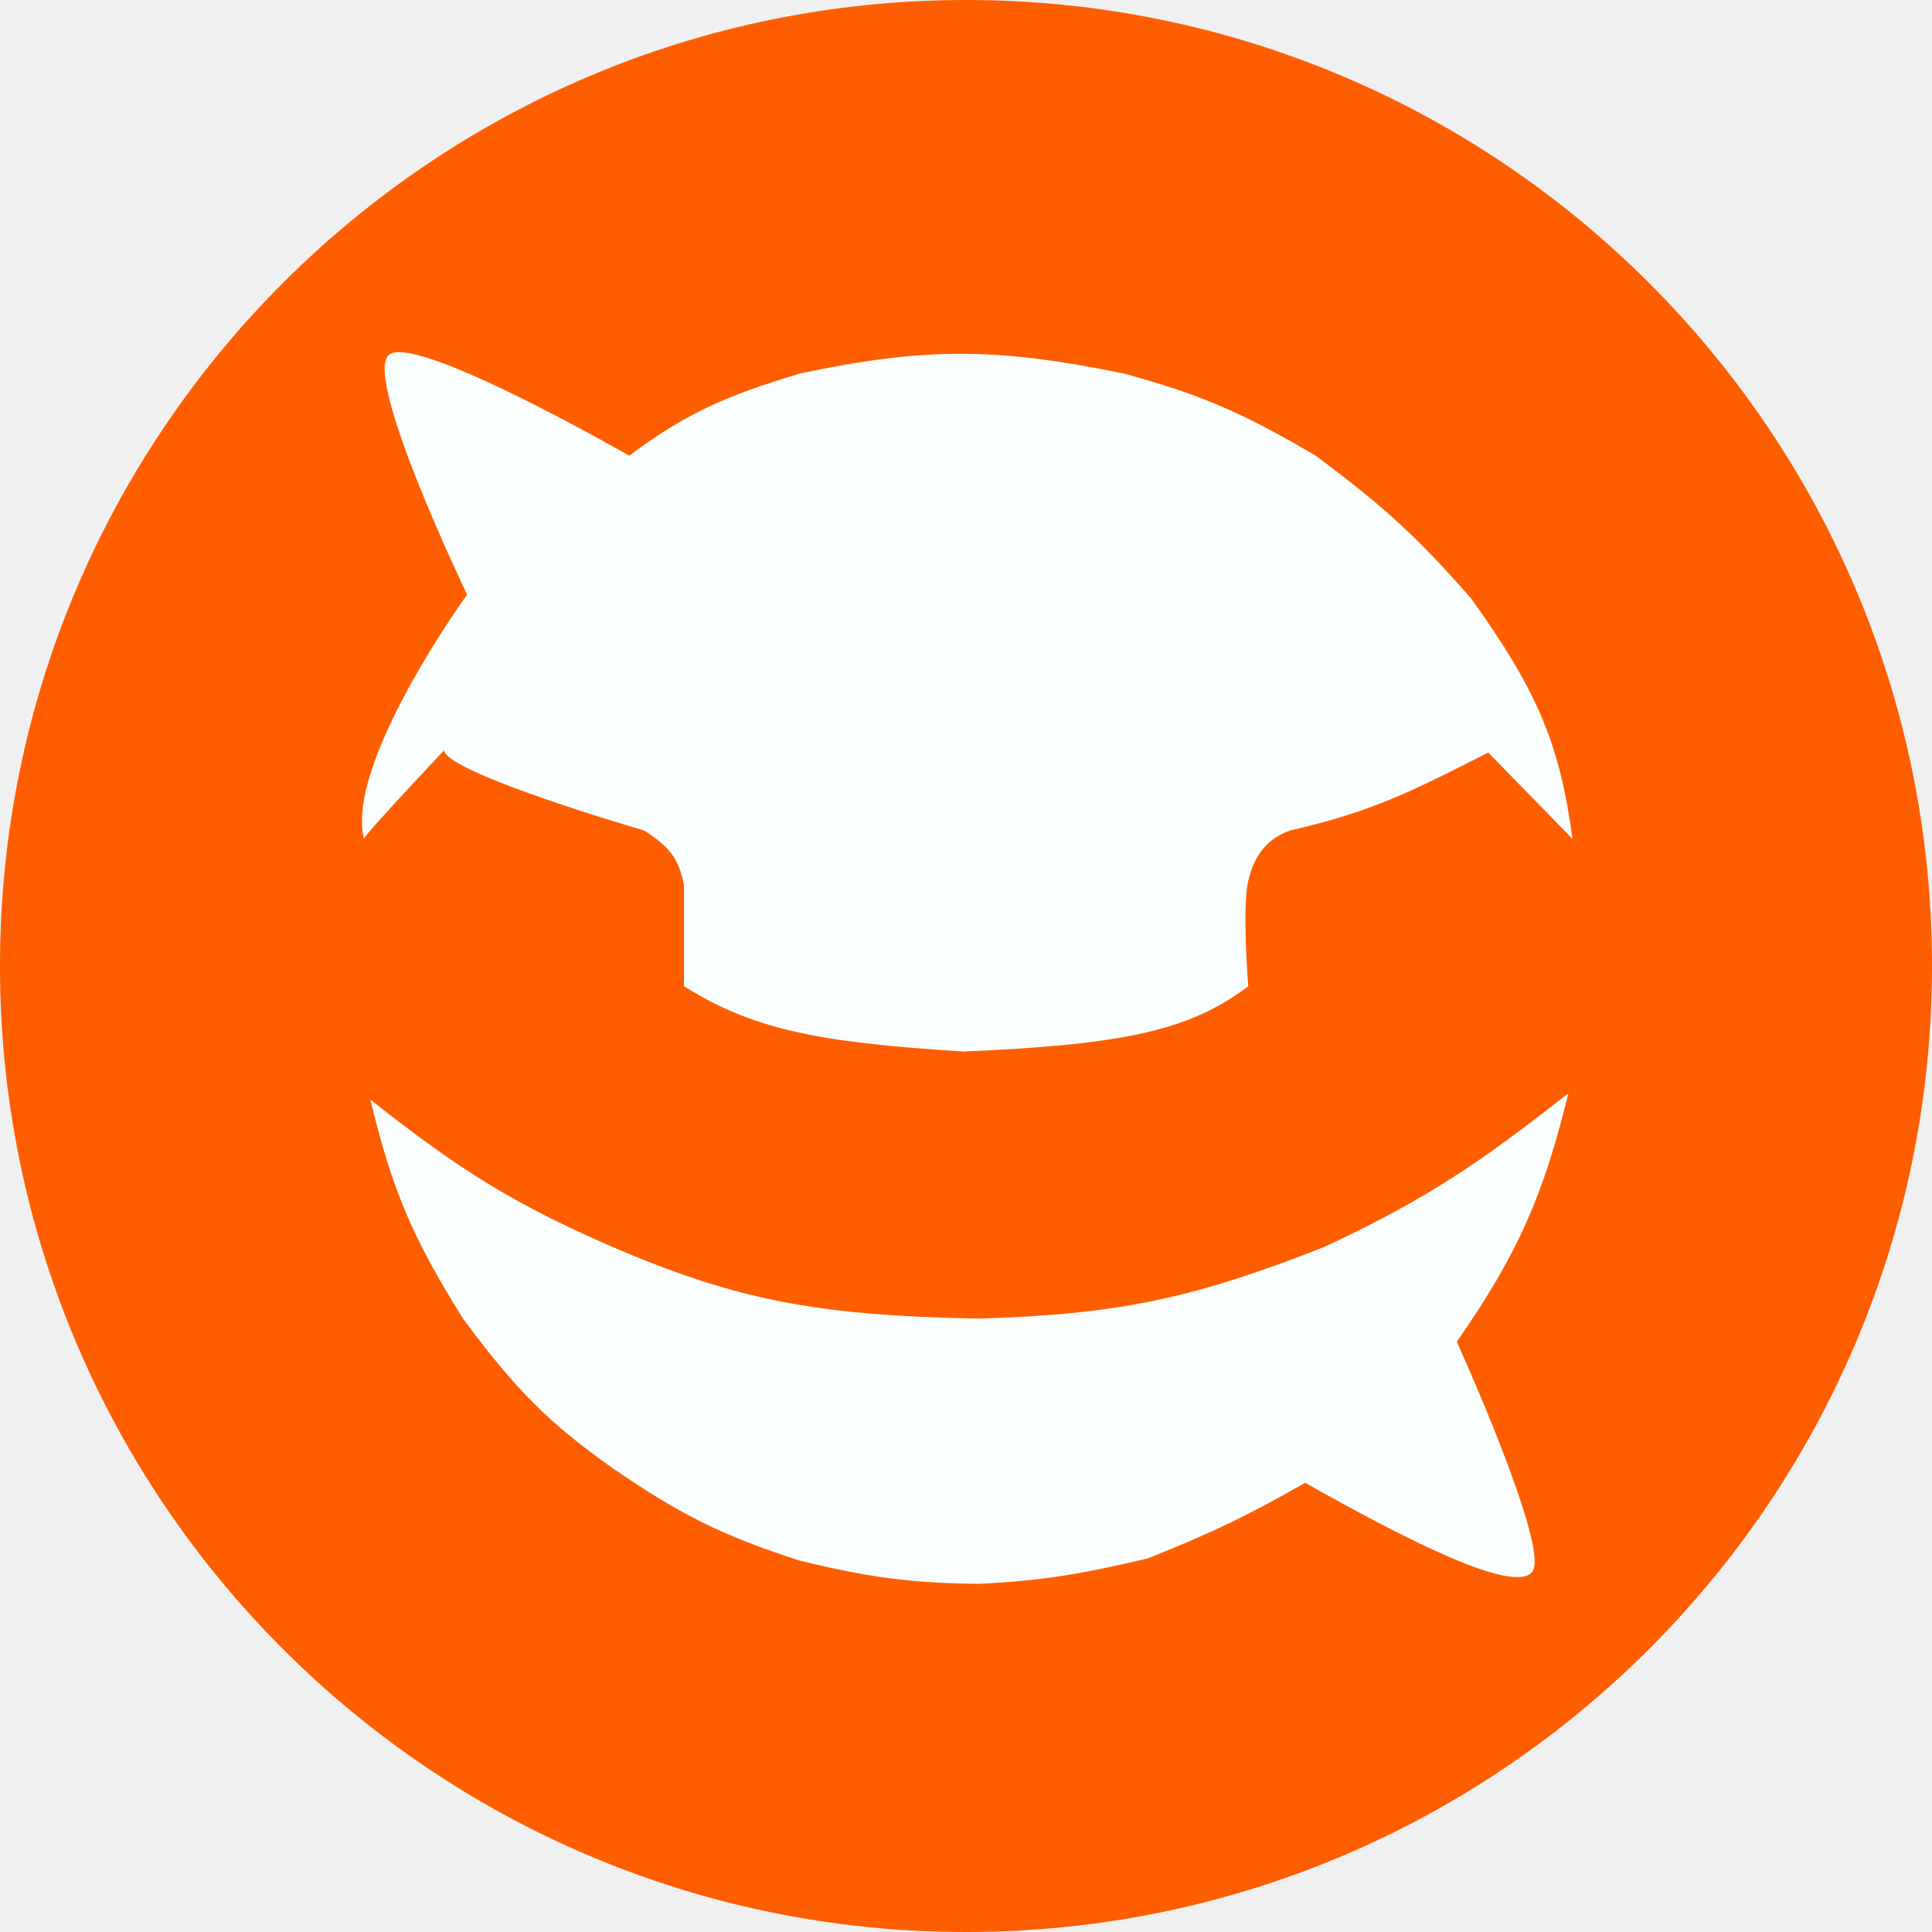
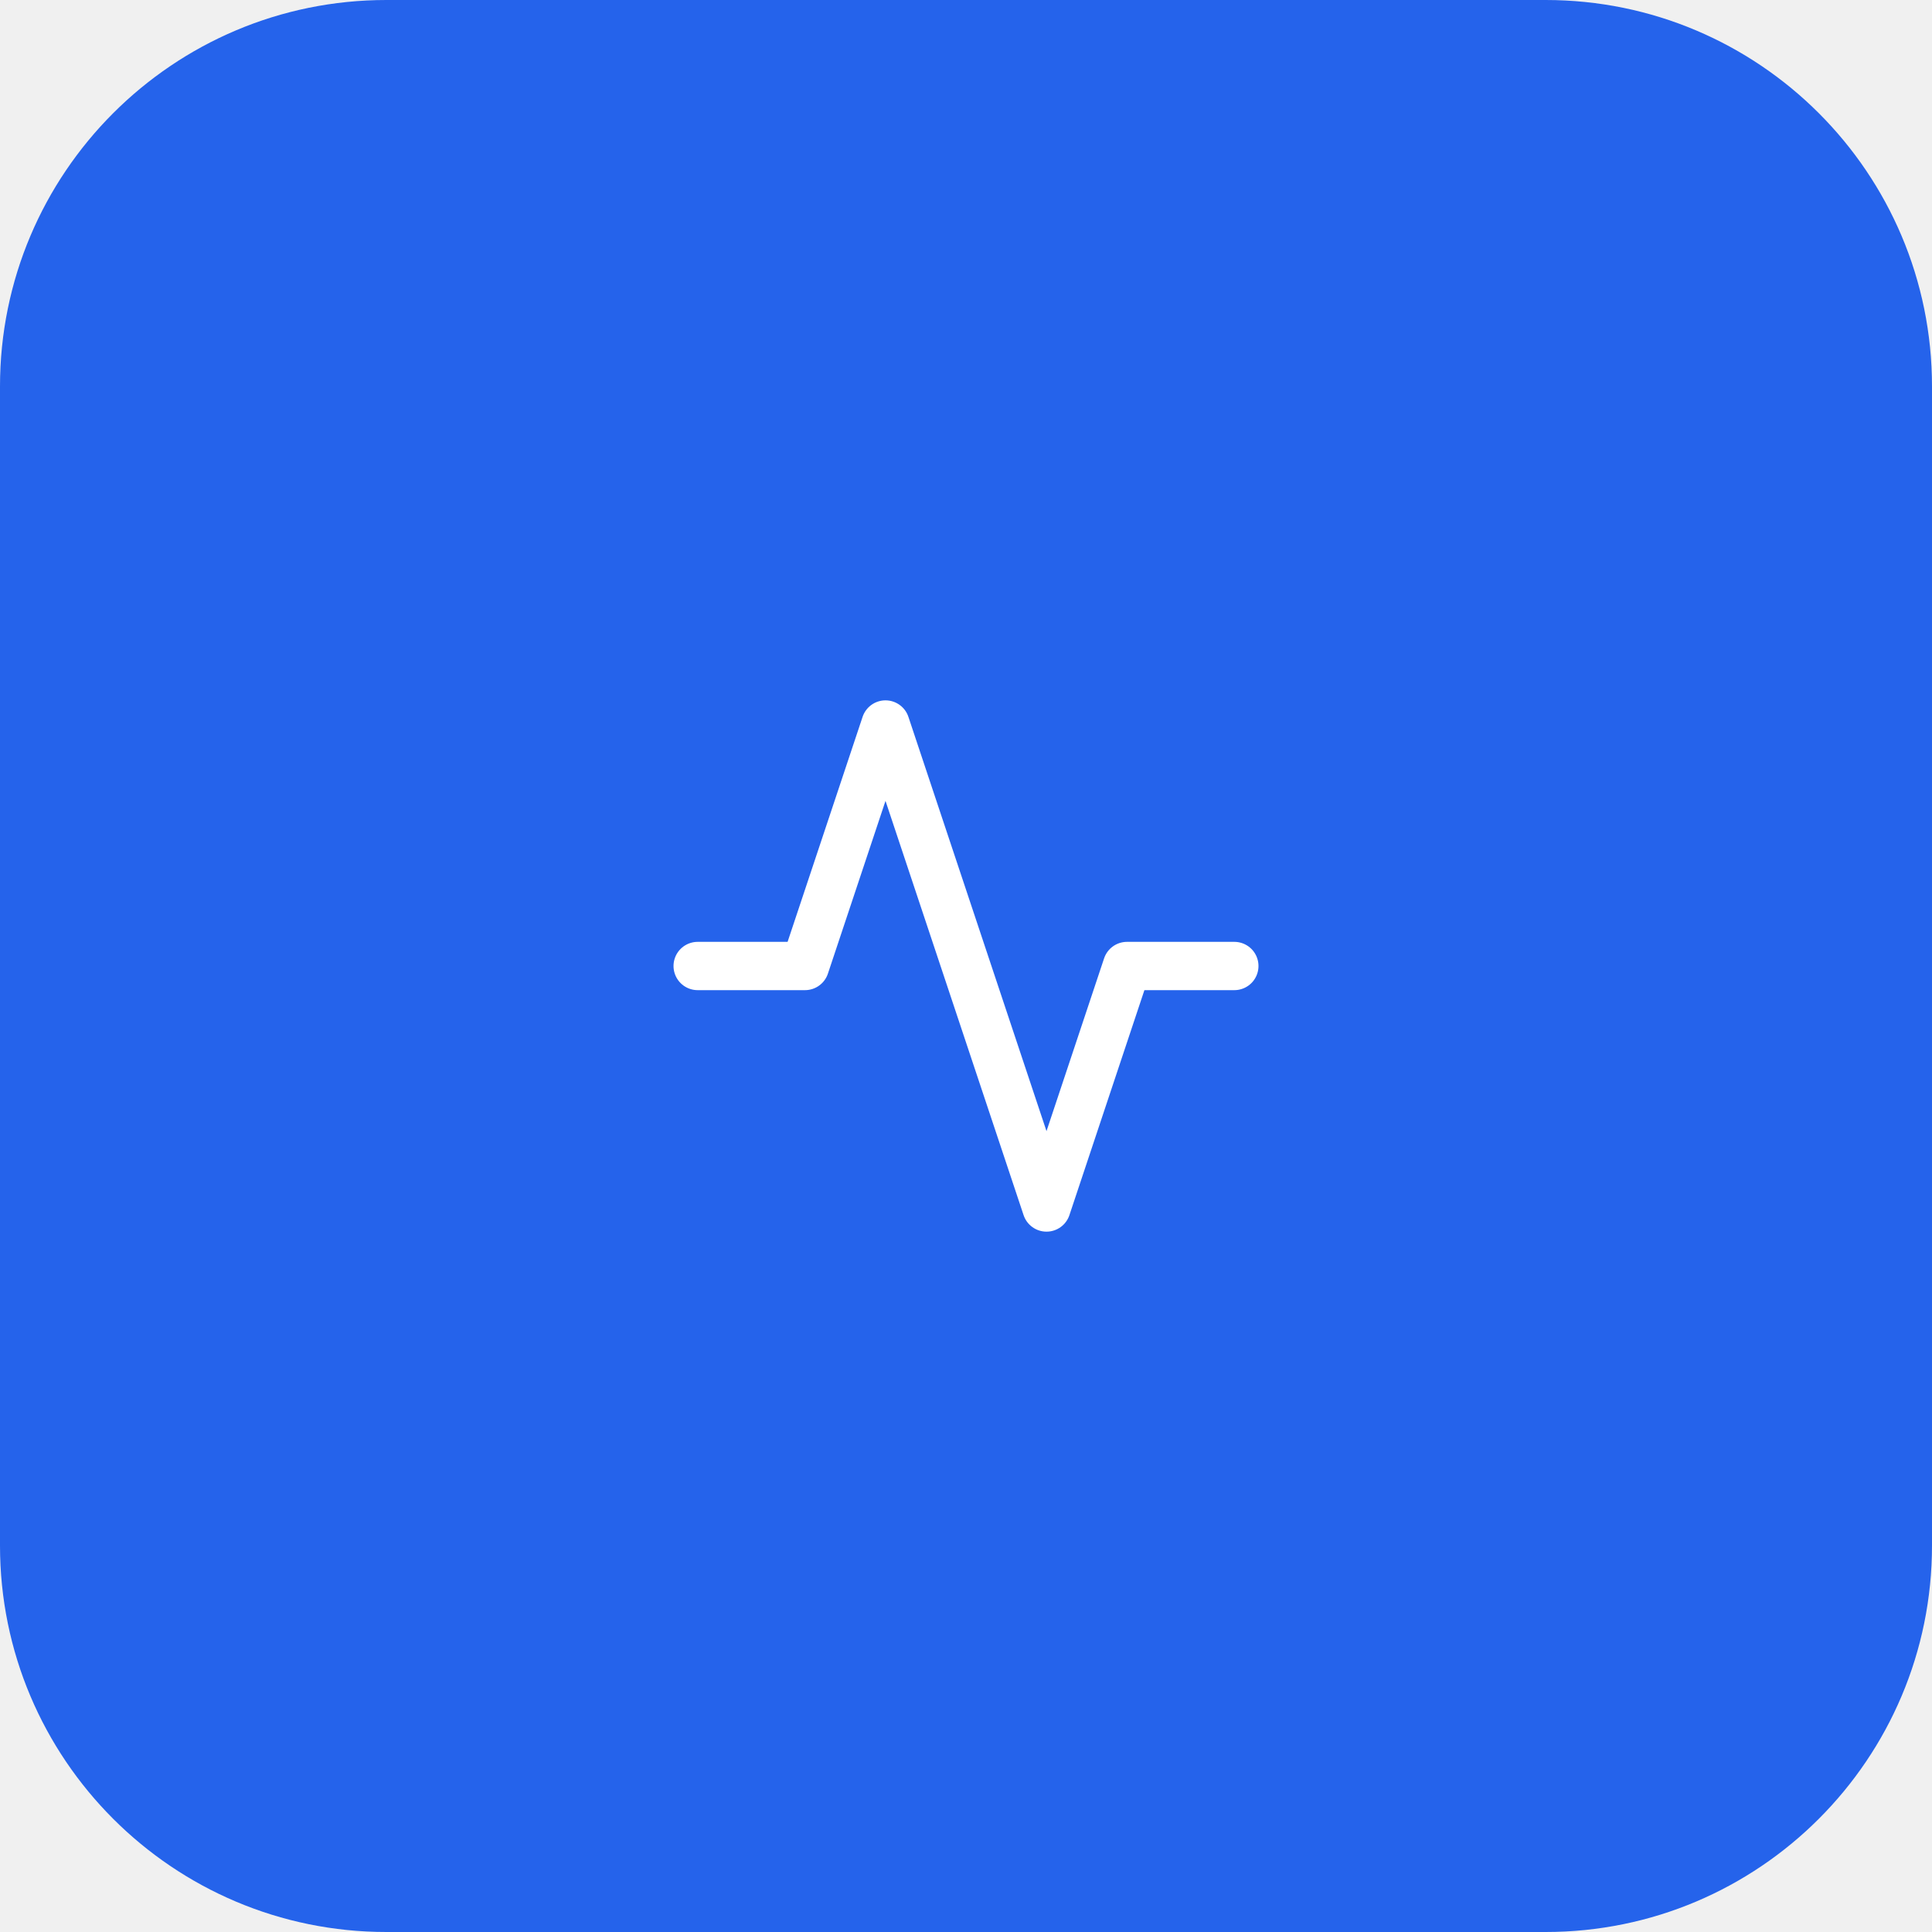
- <svg xmlns="http://www.w3.org/2000/svg" width="395" height="395" viewBox="0 0 395 395" fill="none">
-   <circle cx="197.5" cy="197.5" r="197.5" fill="#FE5E00" />
-   <path d="M95.501 121.572C95.501 121.572 70.534 156.009 74.408 171.506C74.275 170.906 90.766 153.426 90.766 153.426C91.627 158.161 131.66 169.784 131.66 169.784C136.975 173.172 138.807 175.605 139.839 180.976V201.638C153.668 210.243 166.371 213.098 197.091 214.983C229.731 213.591 243.212 210.701 255.203 201.638C255.203 201.638 253.912 185.711 255.203 180.115C256.495 174.519 259.361 171.318 263.813 169.784C280.422 165.984 288.621 161.827 304.276 153.857L321.495 171.506C318.879 152.101 314.382 141.36 300.833 122.433C290.076 110.141 283.179 103.694 268.978 93.161C253.54 84.04 244.974 80.556 229.806 76.373C203.478 70.982 188.965 70.999 163.515 76.373C147.92 81.075 140.148 84.622 128.647 93.161C128.647 93.161 85.17 68.194 79.574 72.499C73.978 76.803 95.501 121.572 95.501 121.572Z" fill="#FAFEFF" />
-   <path d="M125.226 254.947C105.228 246.193 94.393 239.58 75.723 224.815C80.212 243.4 84.397 253.185 94.663 269.583C105.602 284.386 112.323 290.992 125.226 300.146C139.18 309.723 147.548 313.909 163.537 319.086C177.901 322.539 185.911 323.639 200.127 323.821C214.622 323.095 222.144 321.516 234.564 318.656C248.263 313.197 255.242 309.755 266.849 303.159C286.095 314.024 309.895 326.404 313.339 321.239C316.783 316.073 297.842 274.318 297.842 274.318C310.474 256.225 315.642 244.041 320.657 223.523C303.364 237.088 292.13 245.004 270.723 254.947C244.243 265.392 228.82 268.746 200.127 269.583C166.7 269 150.386 265.692 125.226 254.947Z" fill="#FAFEFF" />
+ <svg xmlns="http://www.w3.org/2000/svg" width="395" height="395" viewBox="0 0 180 180" fill="none">
+   <rect width="180" height="180" rx="36" fill="#2563EB" />
+   <path d="M22 12H18L15 21L9 3L6 12H2" transform="translate(60 60) scale(2.5)" stroke="white" stroke-width="1.8" stroke-linecap="round" stroke-linejoin="round" />
</svg>
